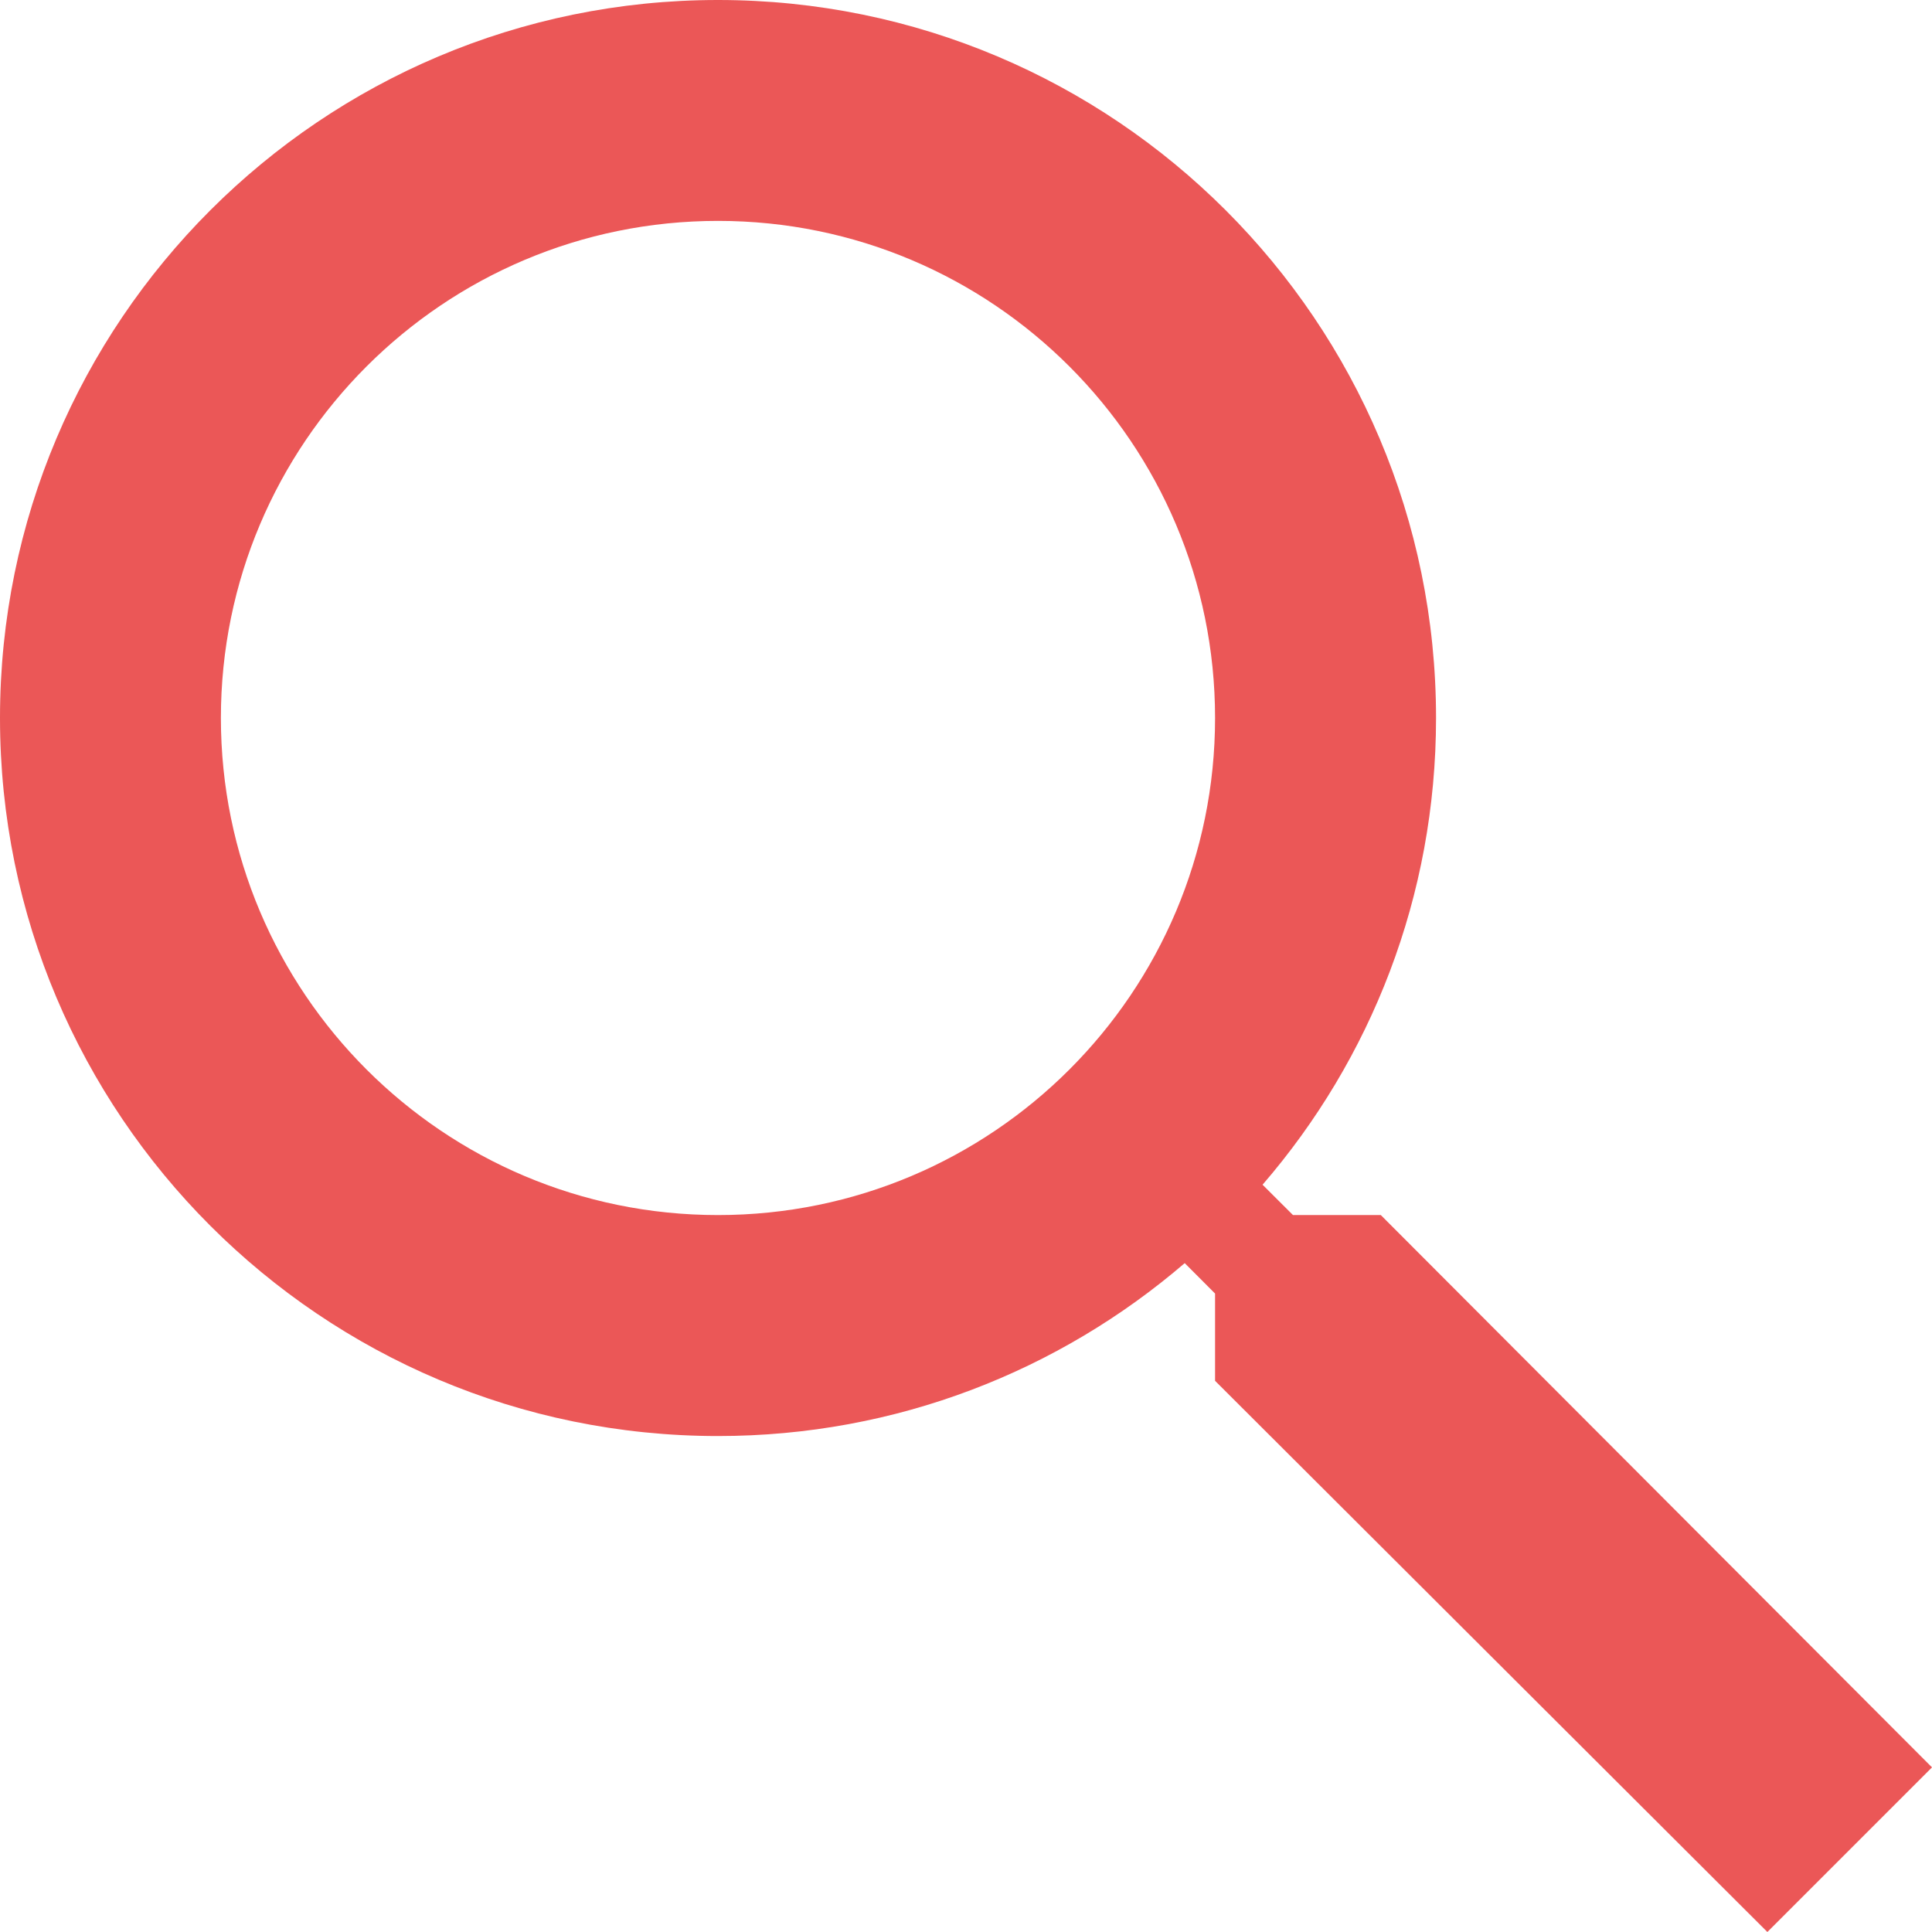
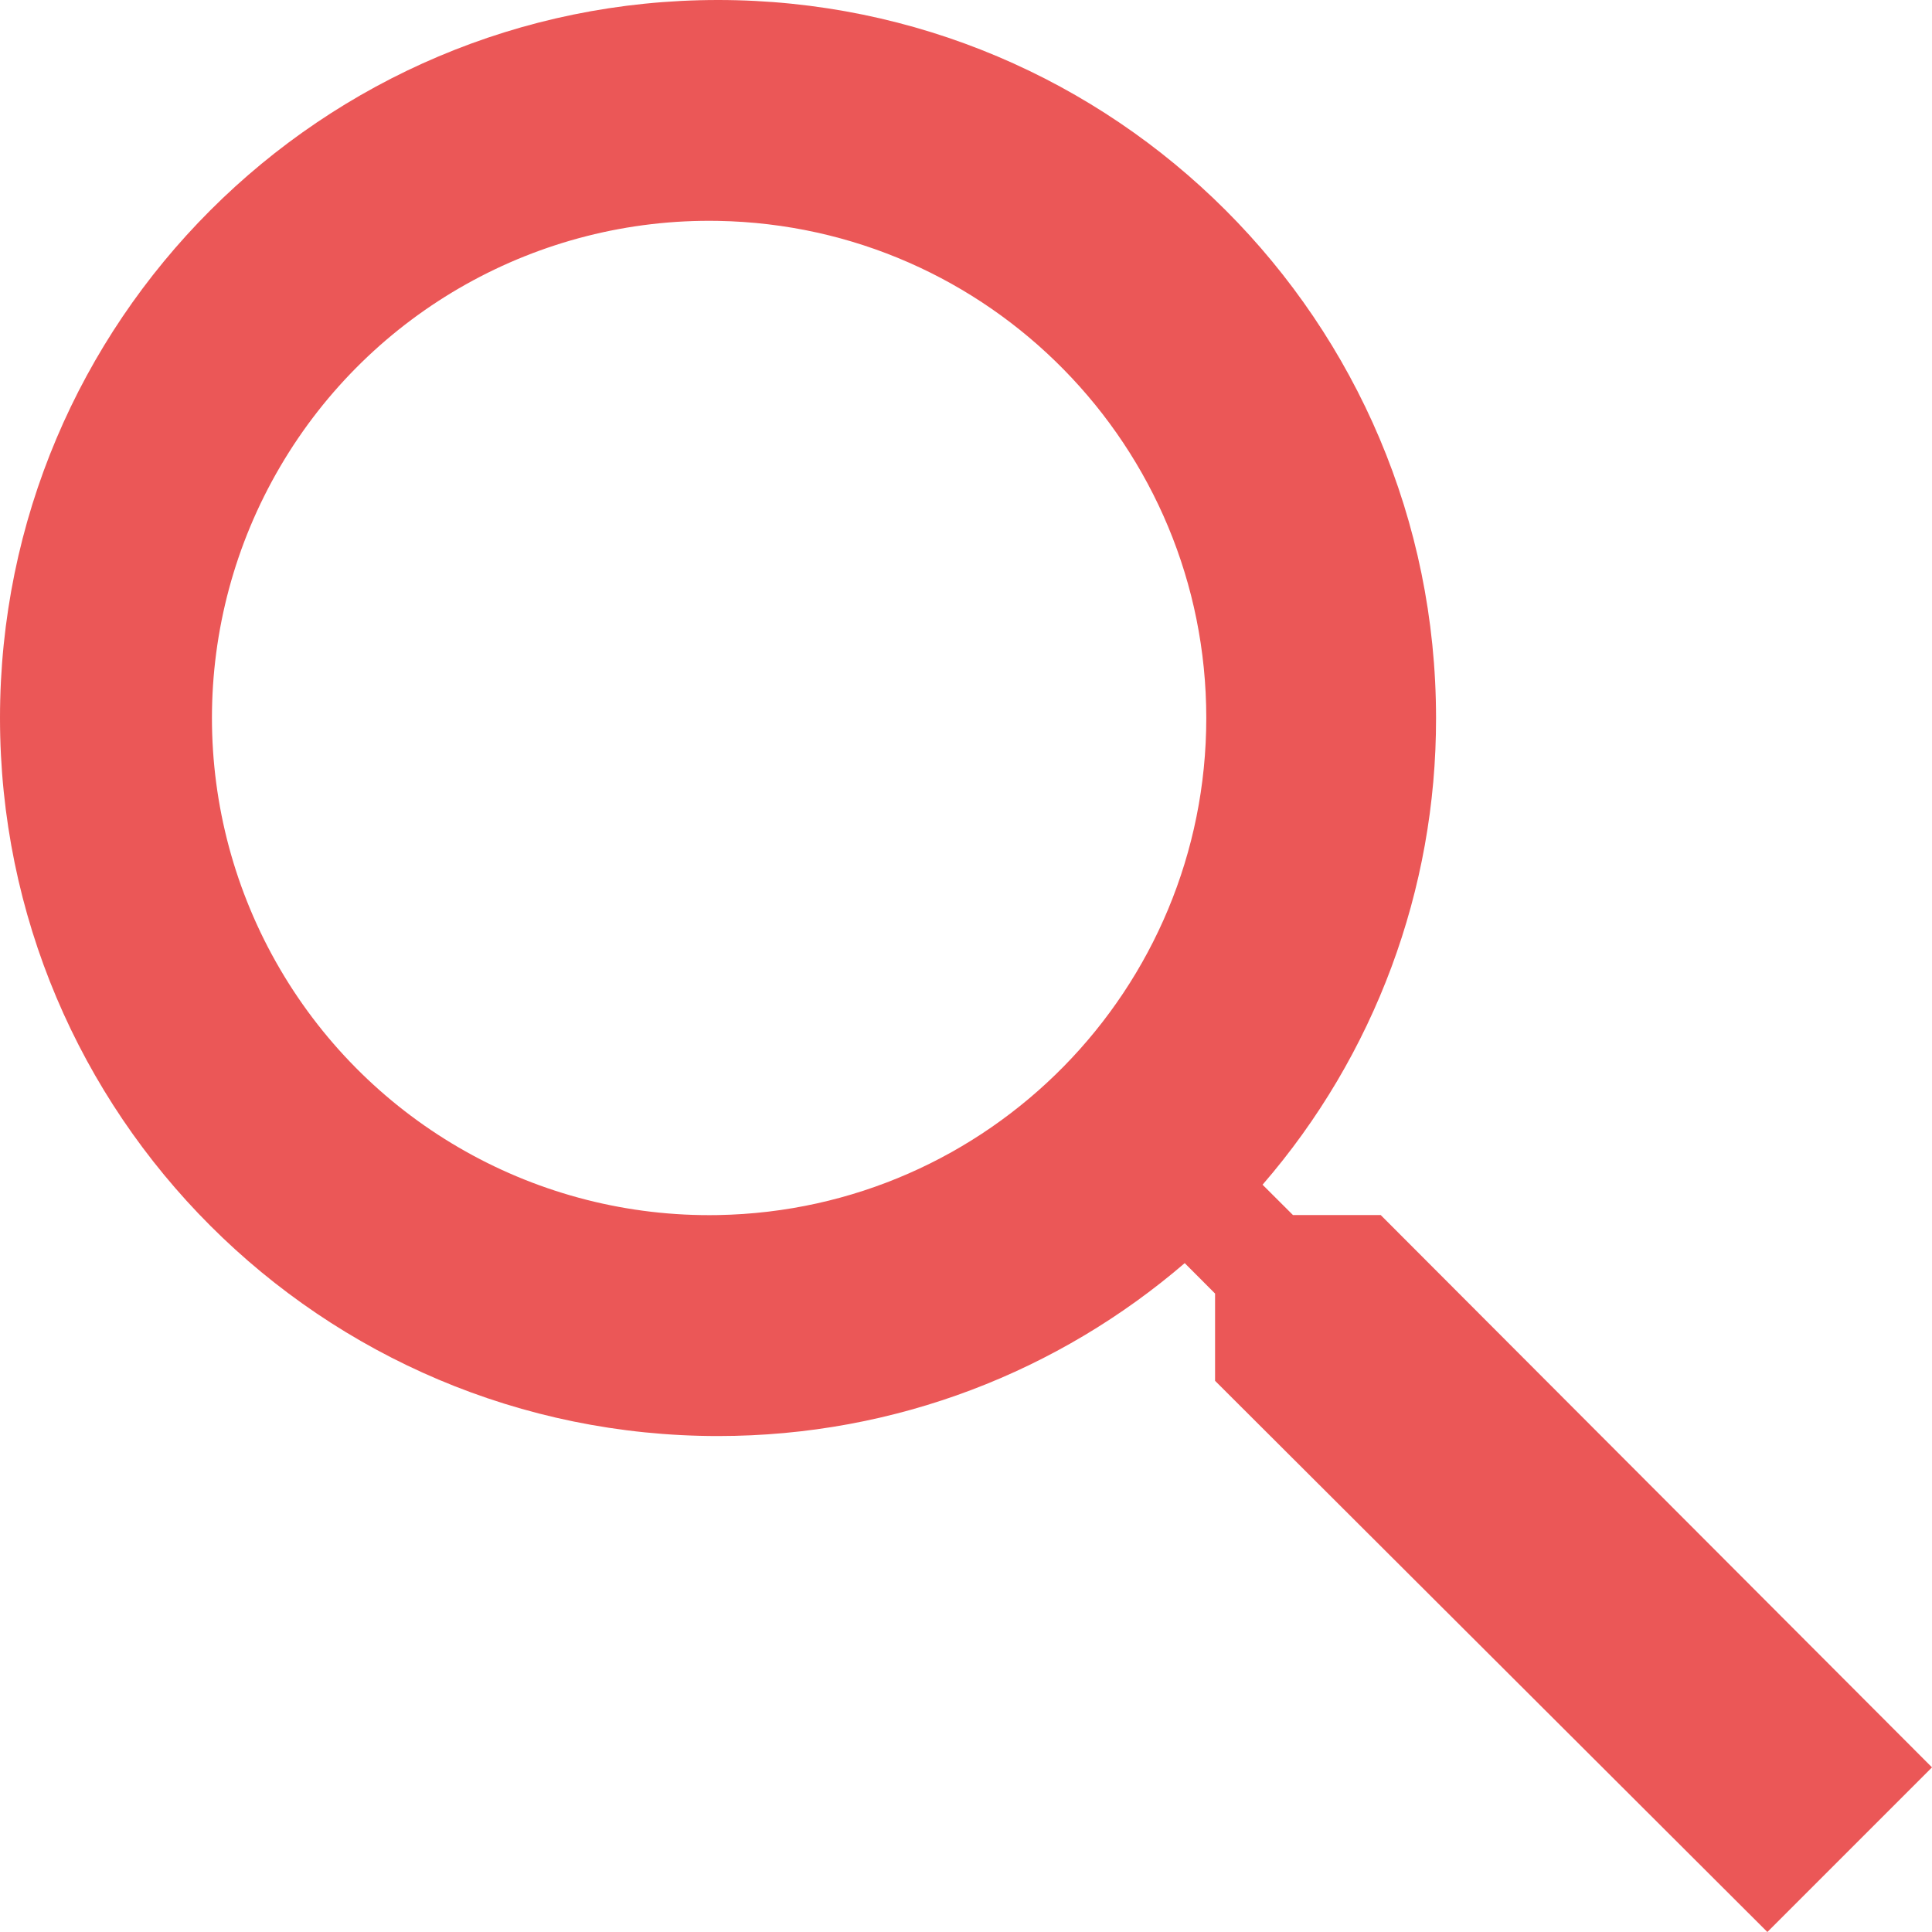
- <svg xmlns="http://www.w3.org/2000/svg" width="24" height="24" viewBox="0 0 24 24" fill="none">
-   <path d="M17.153 15.094H16.062L15.684 14.717C17.029 13.159 17.839 11.136 17.839 8.919C17.839 3.993 13.846 0 8.919 0C3.993 0 0 3.993 0 8.919C0 13.846 3.993 17.839 8.919 17.839C11.136 17.839 13.159 17.029 14.717 15.691L15.094 16.069V17.153L21.955 24L24 21.955L17.153 15.094ZM8.919 15.094C5.509 15.094 2.744 12.329 2.744 8.919C2.744 5.509 5.509 2.744 8.919 2.744C12.329 2.744 15.094 5.509 15.094 8.919C15.094 12.329 12.329 15.094 8.919 15.094Z" fill="#EB5757" />
+ <svg xmlns="http://www.w3.org/2000/svg" width="24" height="24" fill="none">
+   <path d="M17.153 15.094h-1.091l-.378-.377a8.835 8.835 0 002.155-5.798A8.92 8.92 0 008.919 0 8.92 8.92 0 000 8.92a8.92 8.92 0 008.92 8.919c2.216 0 4.24-.81 5.797-2.148l.377.378v1.084L21.955 24 24 21.955l-6.847-6.86zm-8.234 0a6.176 6.176 0 11.002-12.35 6.176 6.176 0 01-.002 12.35z" fill="#EB5757" />
</svg>
